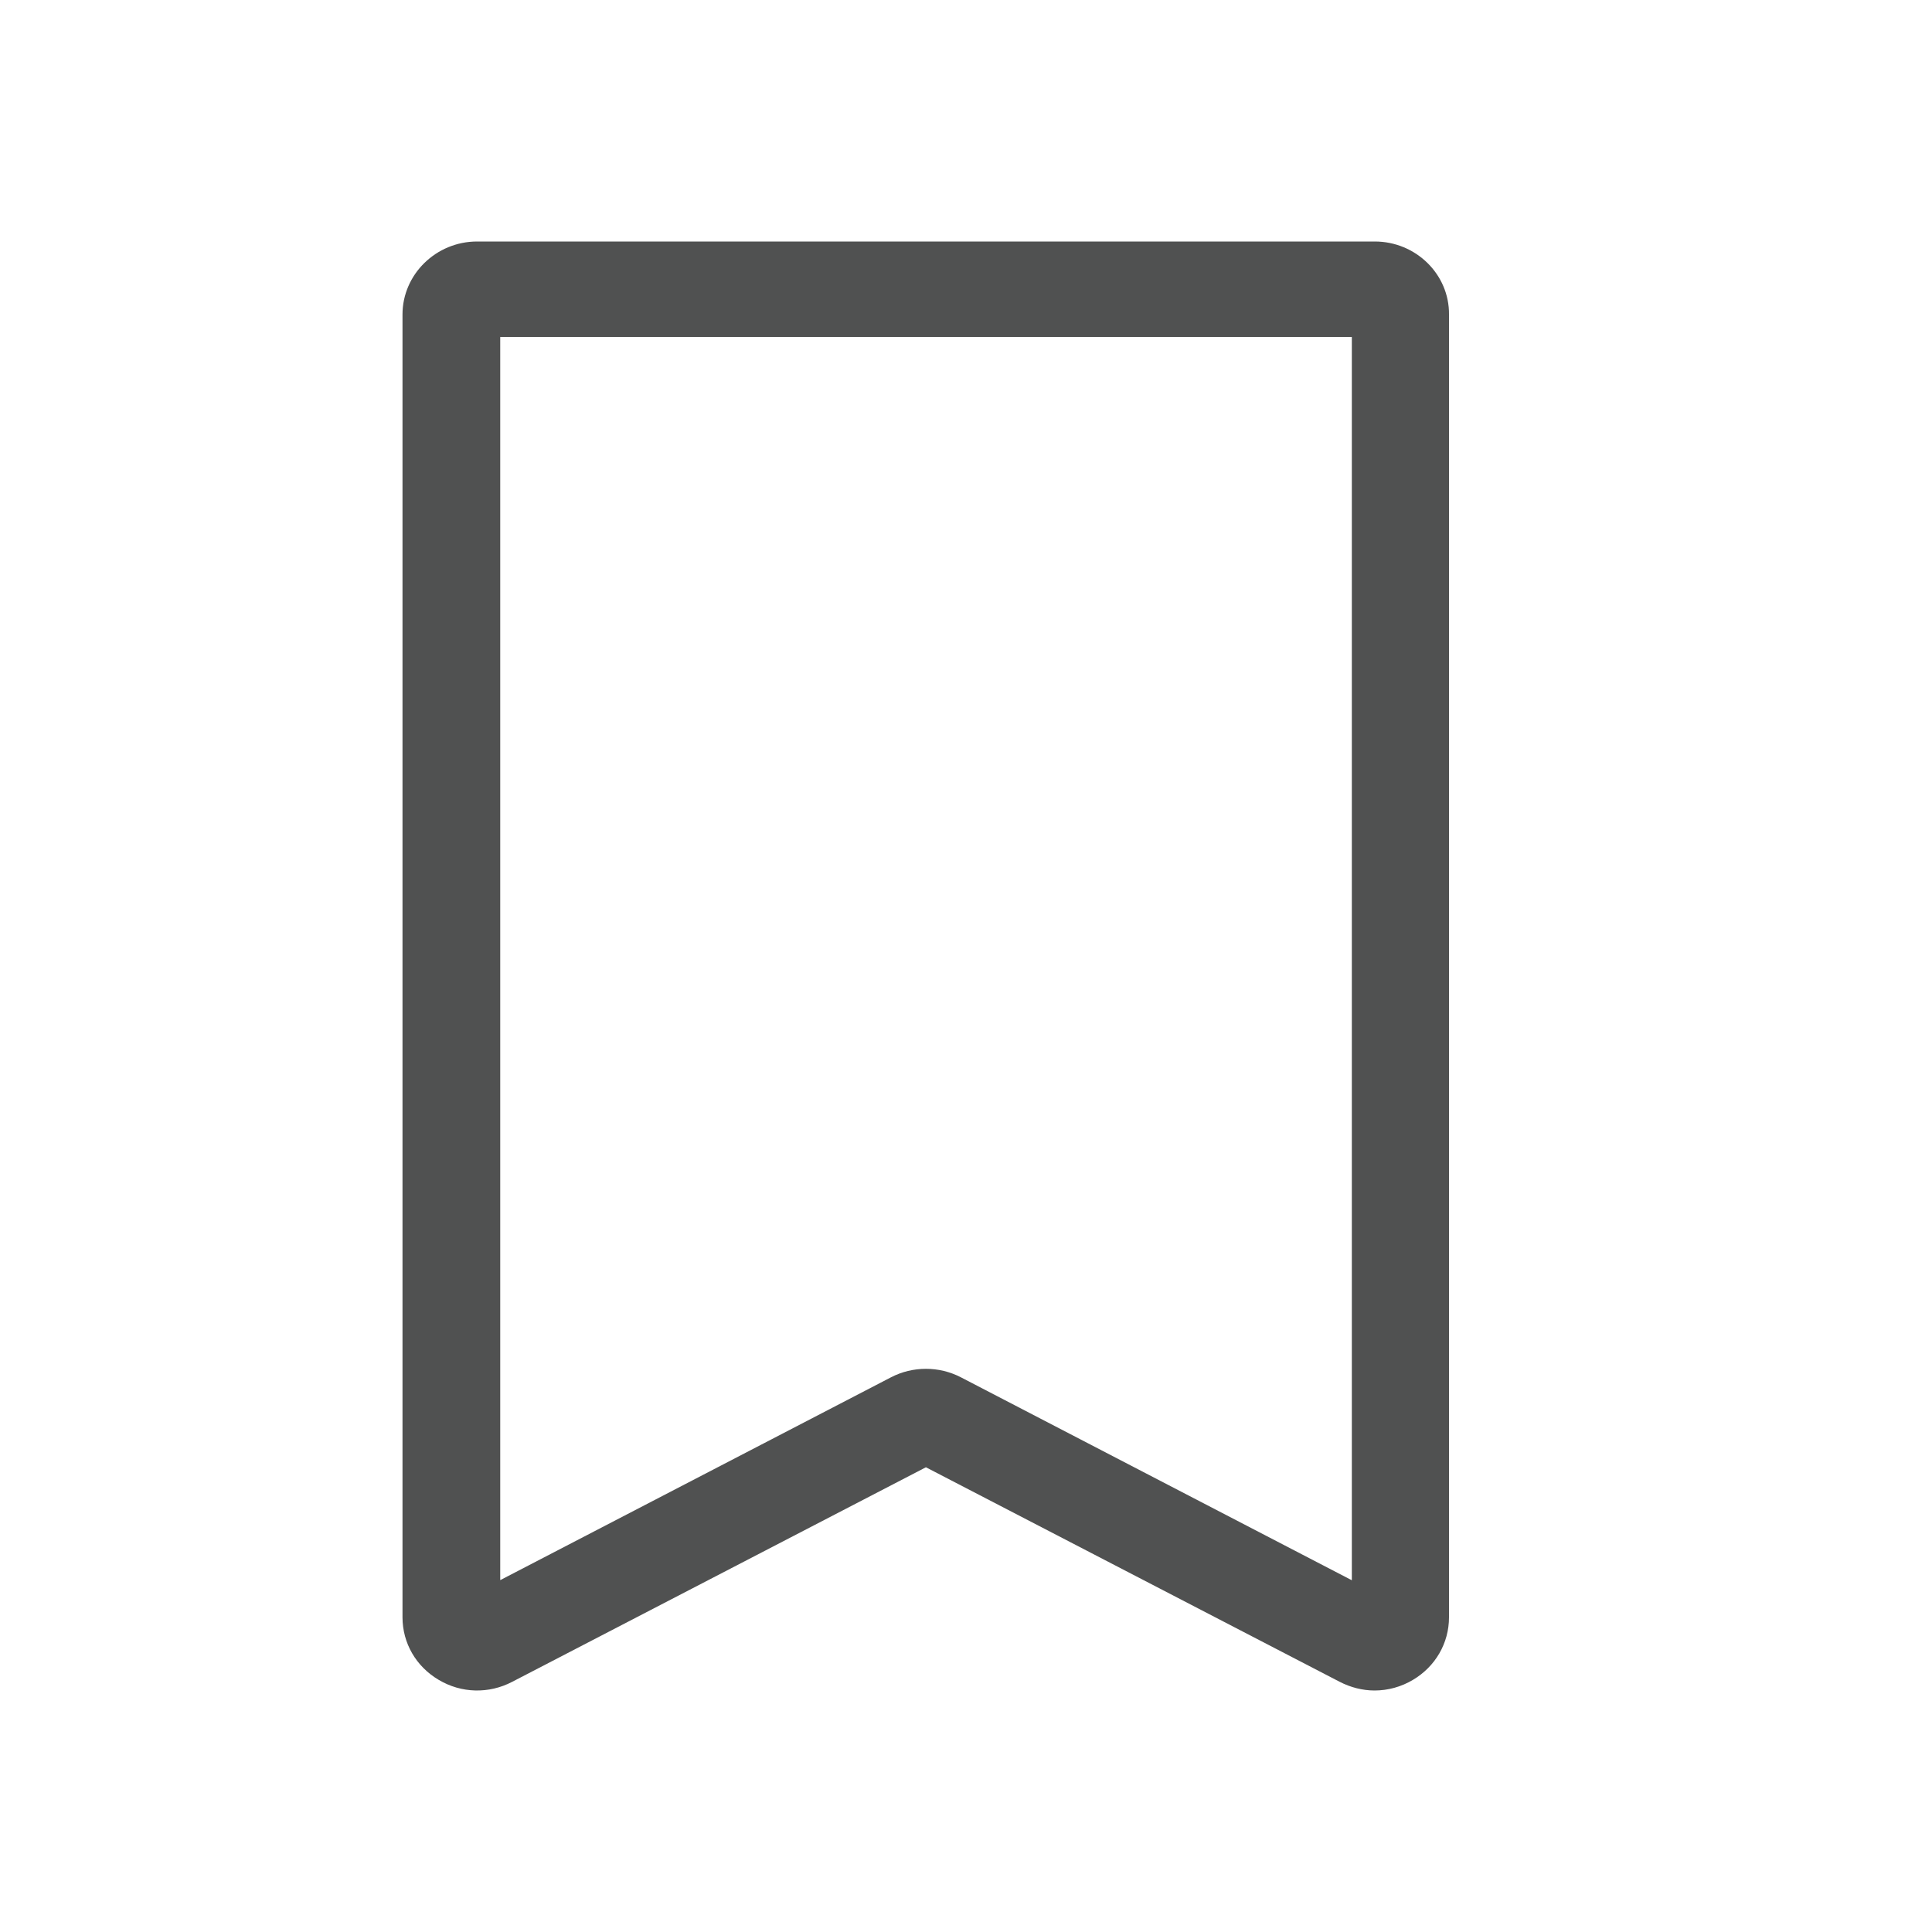
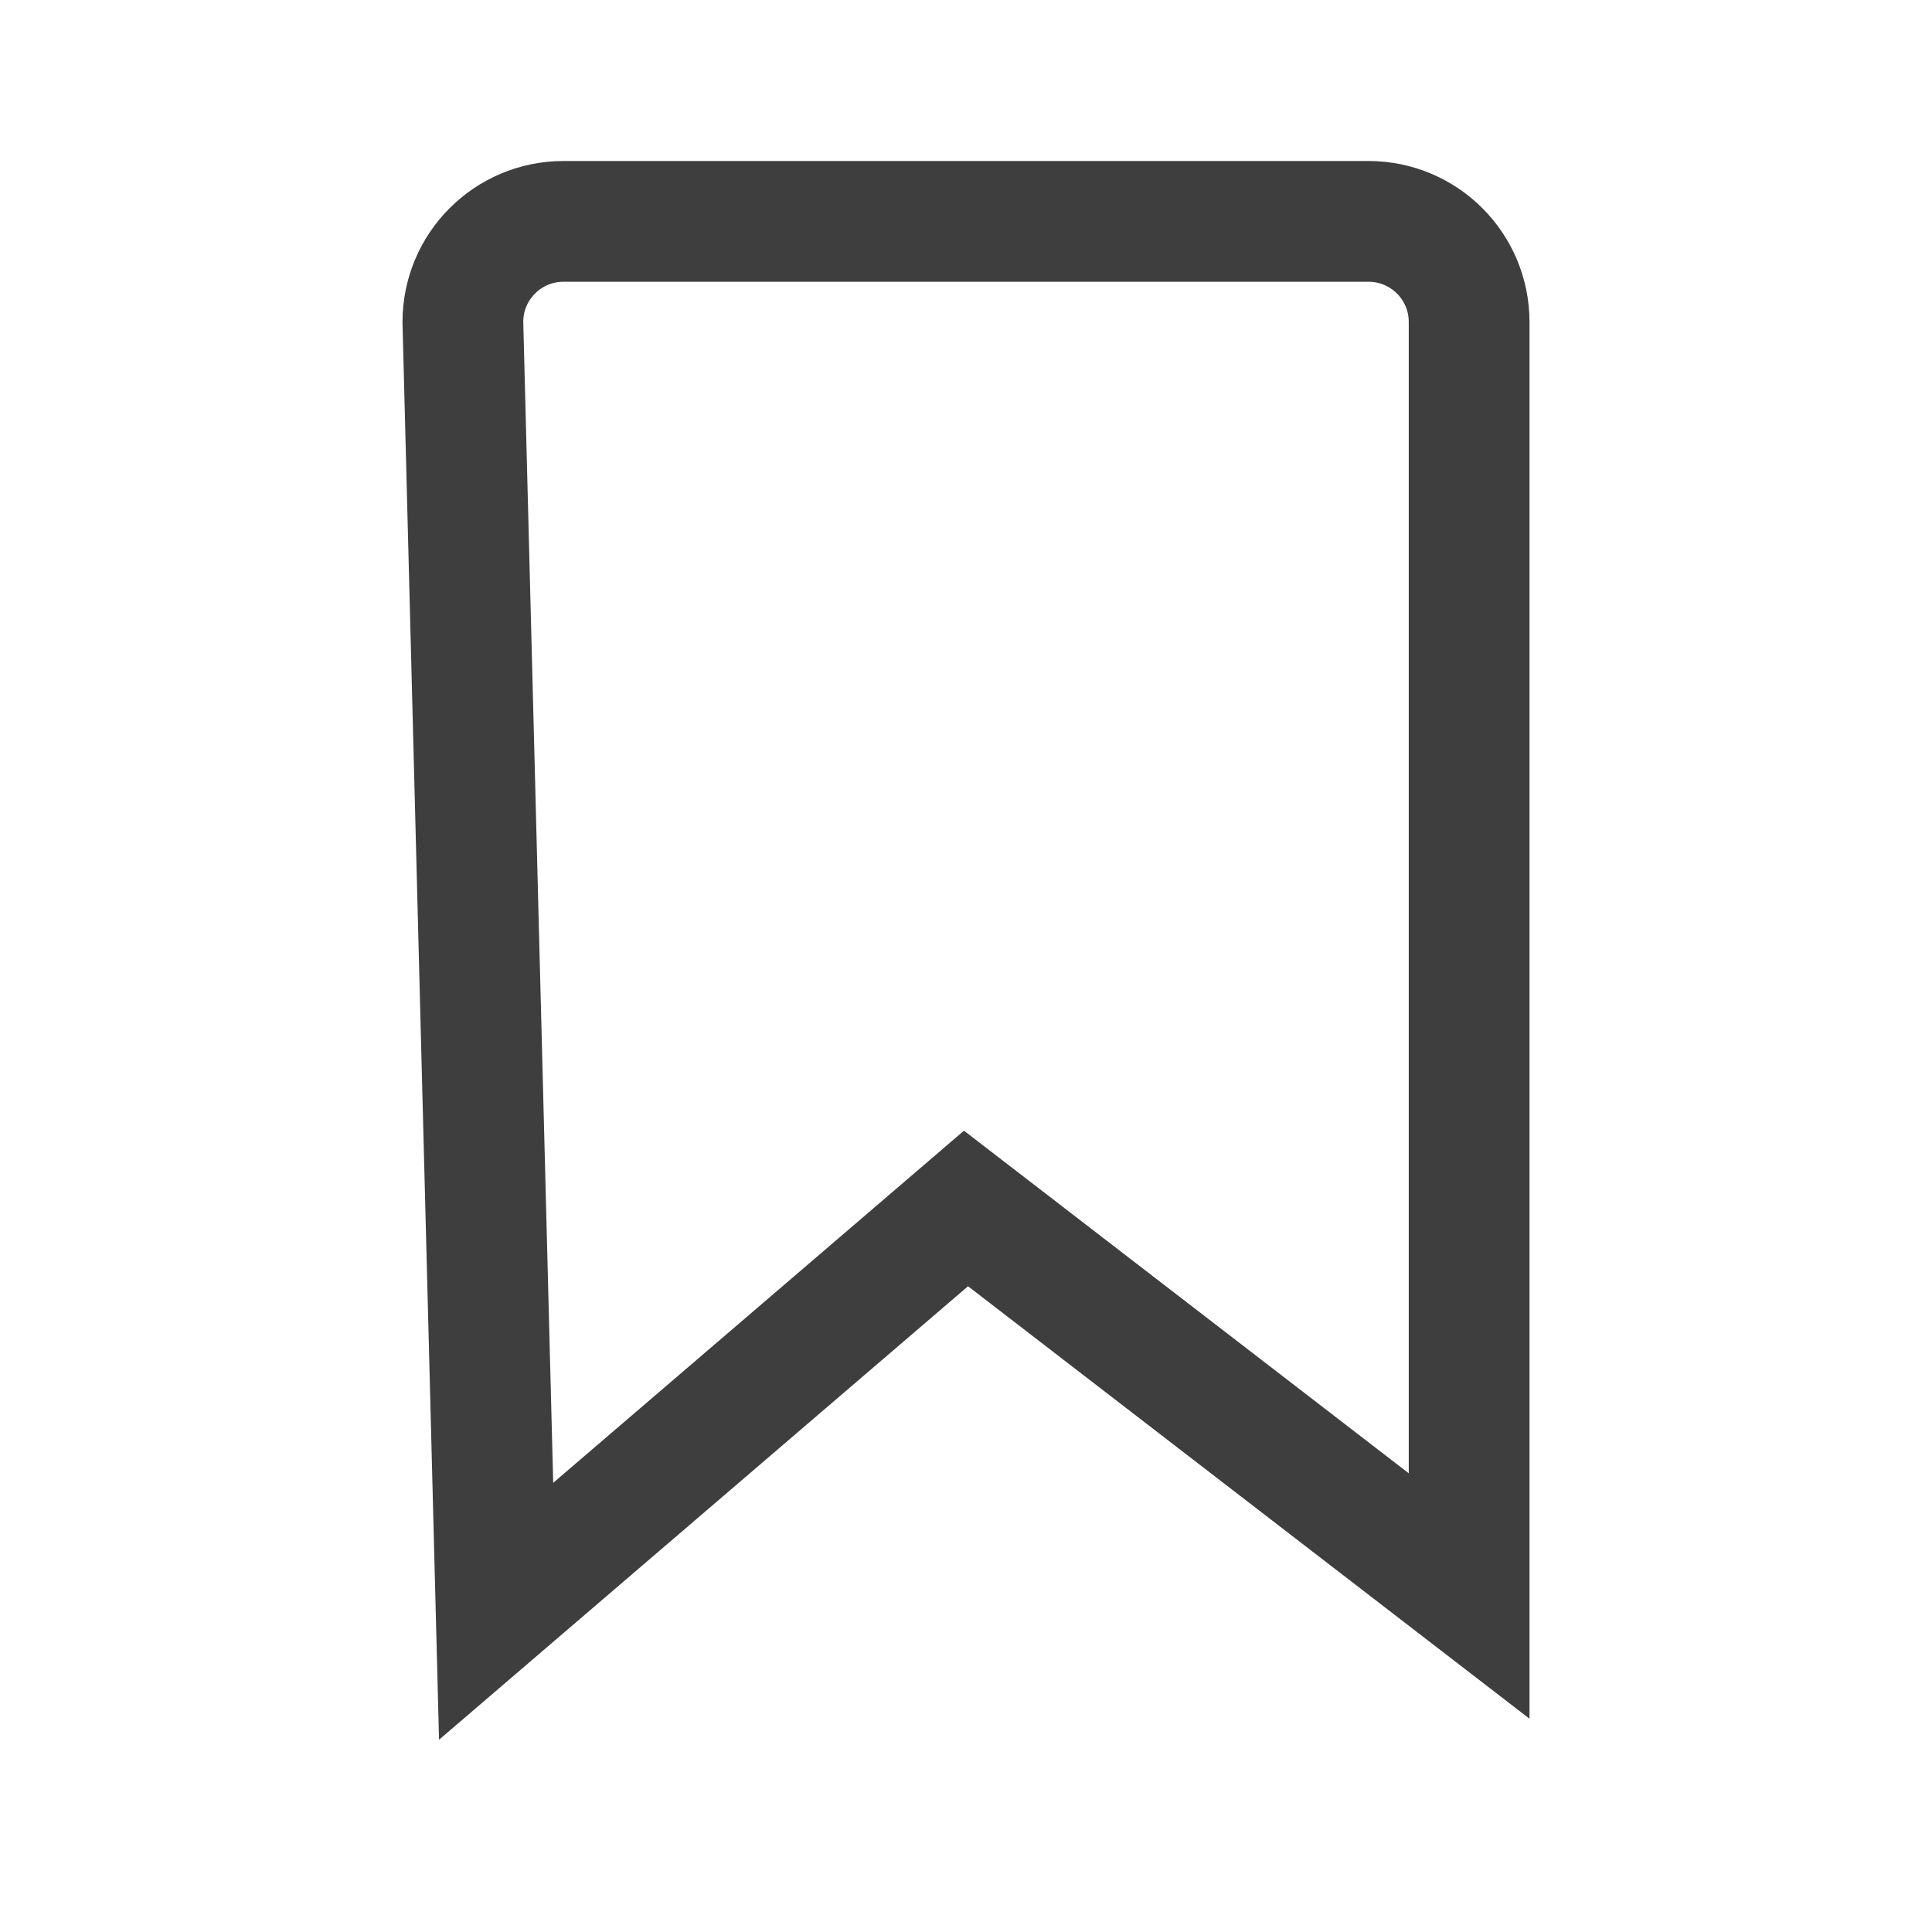
<svg xmlns="http://www.w3.org/2000/svg" width="24px" height="24px" viewBox="0 0 24 24" version="1.1">
  <g id="icon" stroke="none" stroke-width="1" fill="none" fill-rule="evenodd">
-     <g id="24*24" fill-rule="nonzero">
-       <g id="收藏">
-         <rect id="矩形" fill="#000000" opacity="0" x="0" y="0" width="24" height="24" />
-         <path d="M17.078,3 L5.927,3 C5.417,3 5,3.408 5,3.907 L5,20.09 C5,20.411 5.168,20.702 5.45,20.868 C5.73,21.035 6.073,21.044 6.363,20.892 L11.502,18.227 L16.642,20.892 C16.778,20.962 16.927,21 17.075,21 C17.241,21 17.406,20.955 17.552,20.868 C17.832,20.702 18,20.411 18,20.09 L18,3.907 C18.005,3.408 17.588,3 17.078,3 L17.078,3 Z M16.79,19.629 L11.936,17.109 C11.665,16.969 11.339,16.969 11.069,17.109 L6.214,19.629 L6.214,4.186 L16.793,4.186 L16.793,19.629 L16.79,19.629 Z" id="形状" fill="#505151" />
-       </g>
+     <g id="24*24" stroke="#3e3e3e" stroke-width="1.5">
+       <path d="M17,2.75 C17.345,2.75 17.658,2.89 17.884,3.116 C18.11,3.342 18.25,3.655 18.25,4 L18.25,4 L18.25,19.826 L12,15.012 L6.163,20.016 L5.75,4 C5.75,3.655 5.89,3.342 6.116,3.116 C6.342,2.89 6.655,2.75 7,2.75 L7,2.75 Z" id="矩形" />
    </g>
  </g>
</svg>
